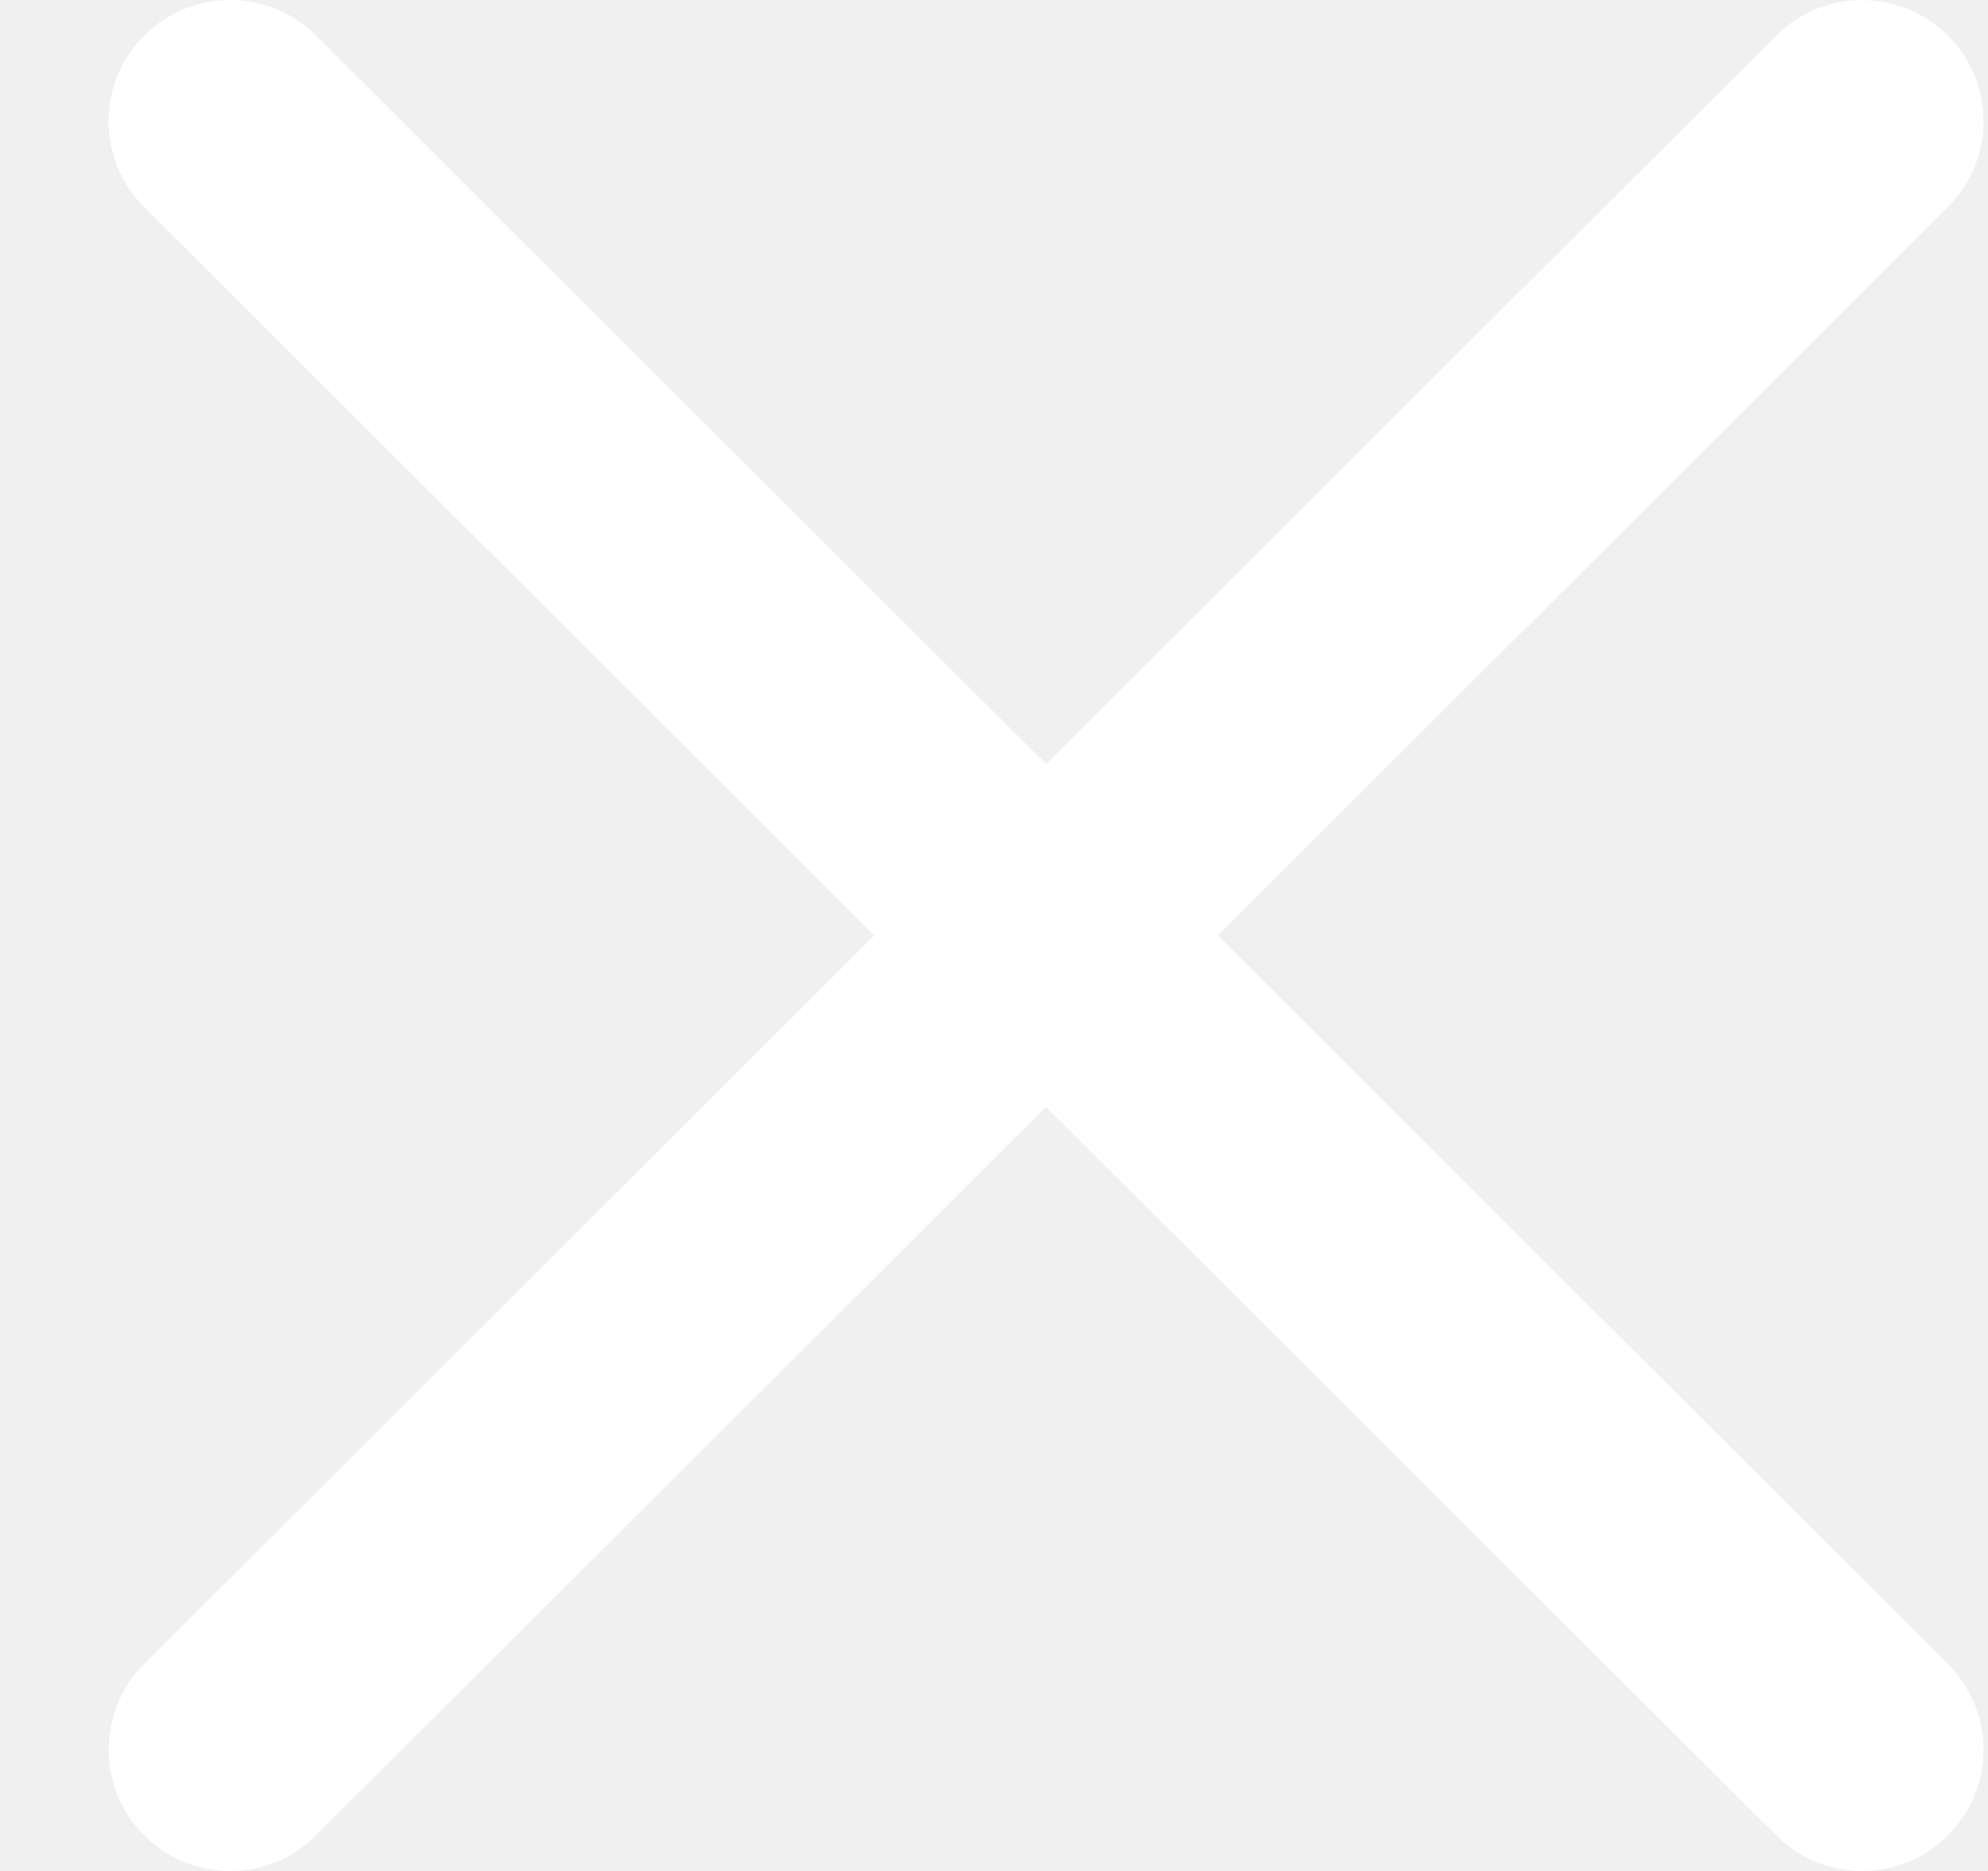
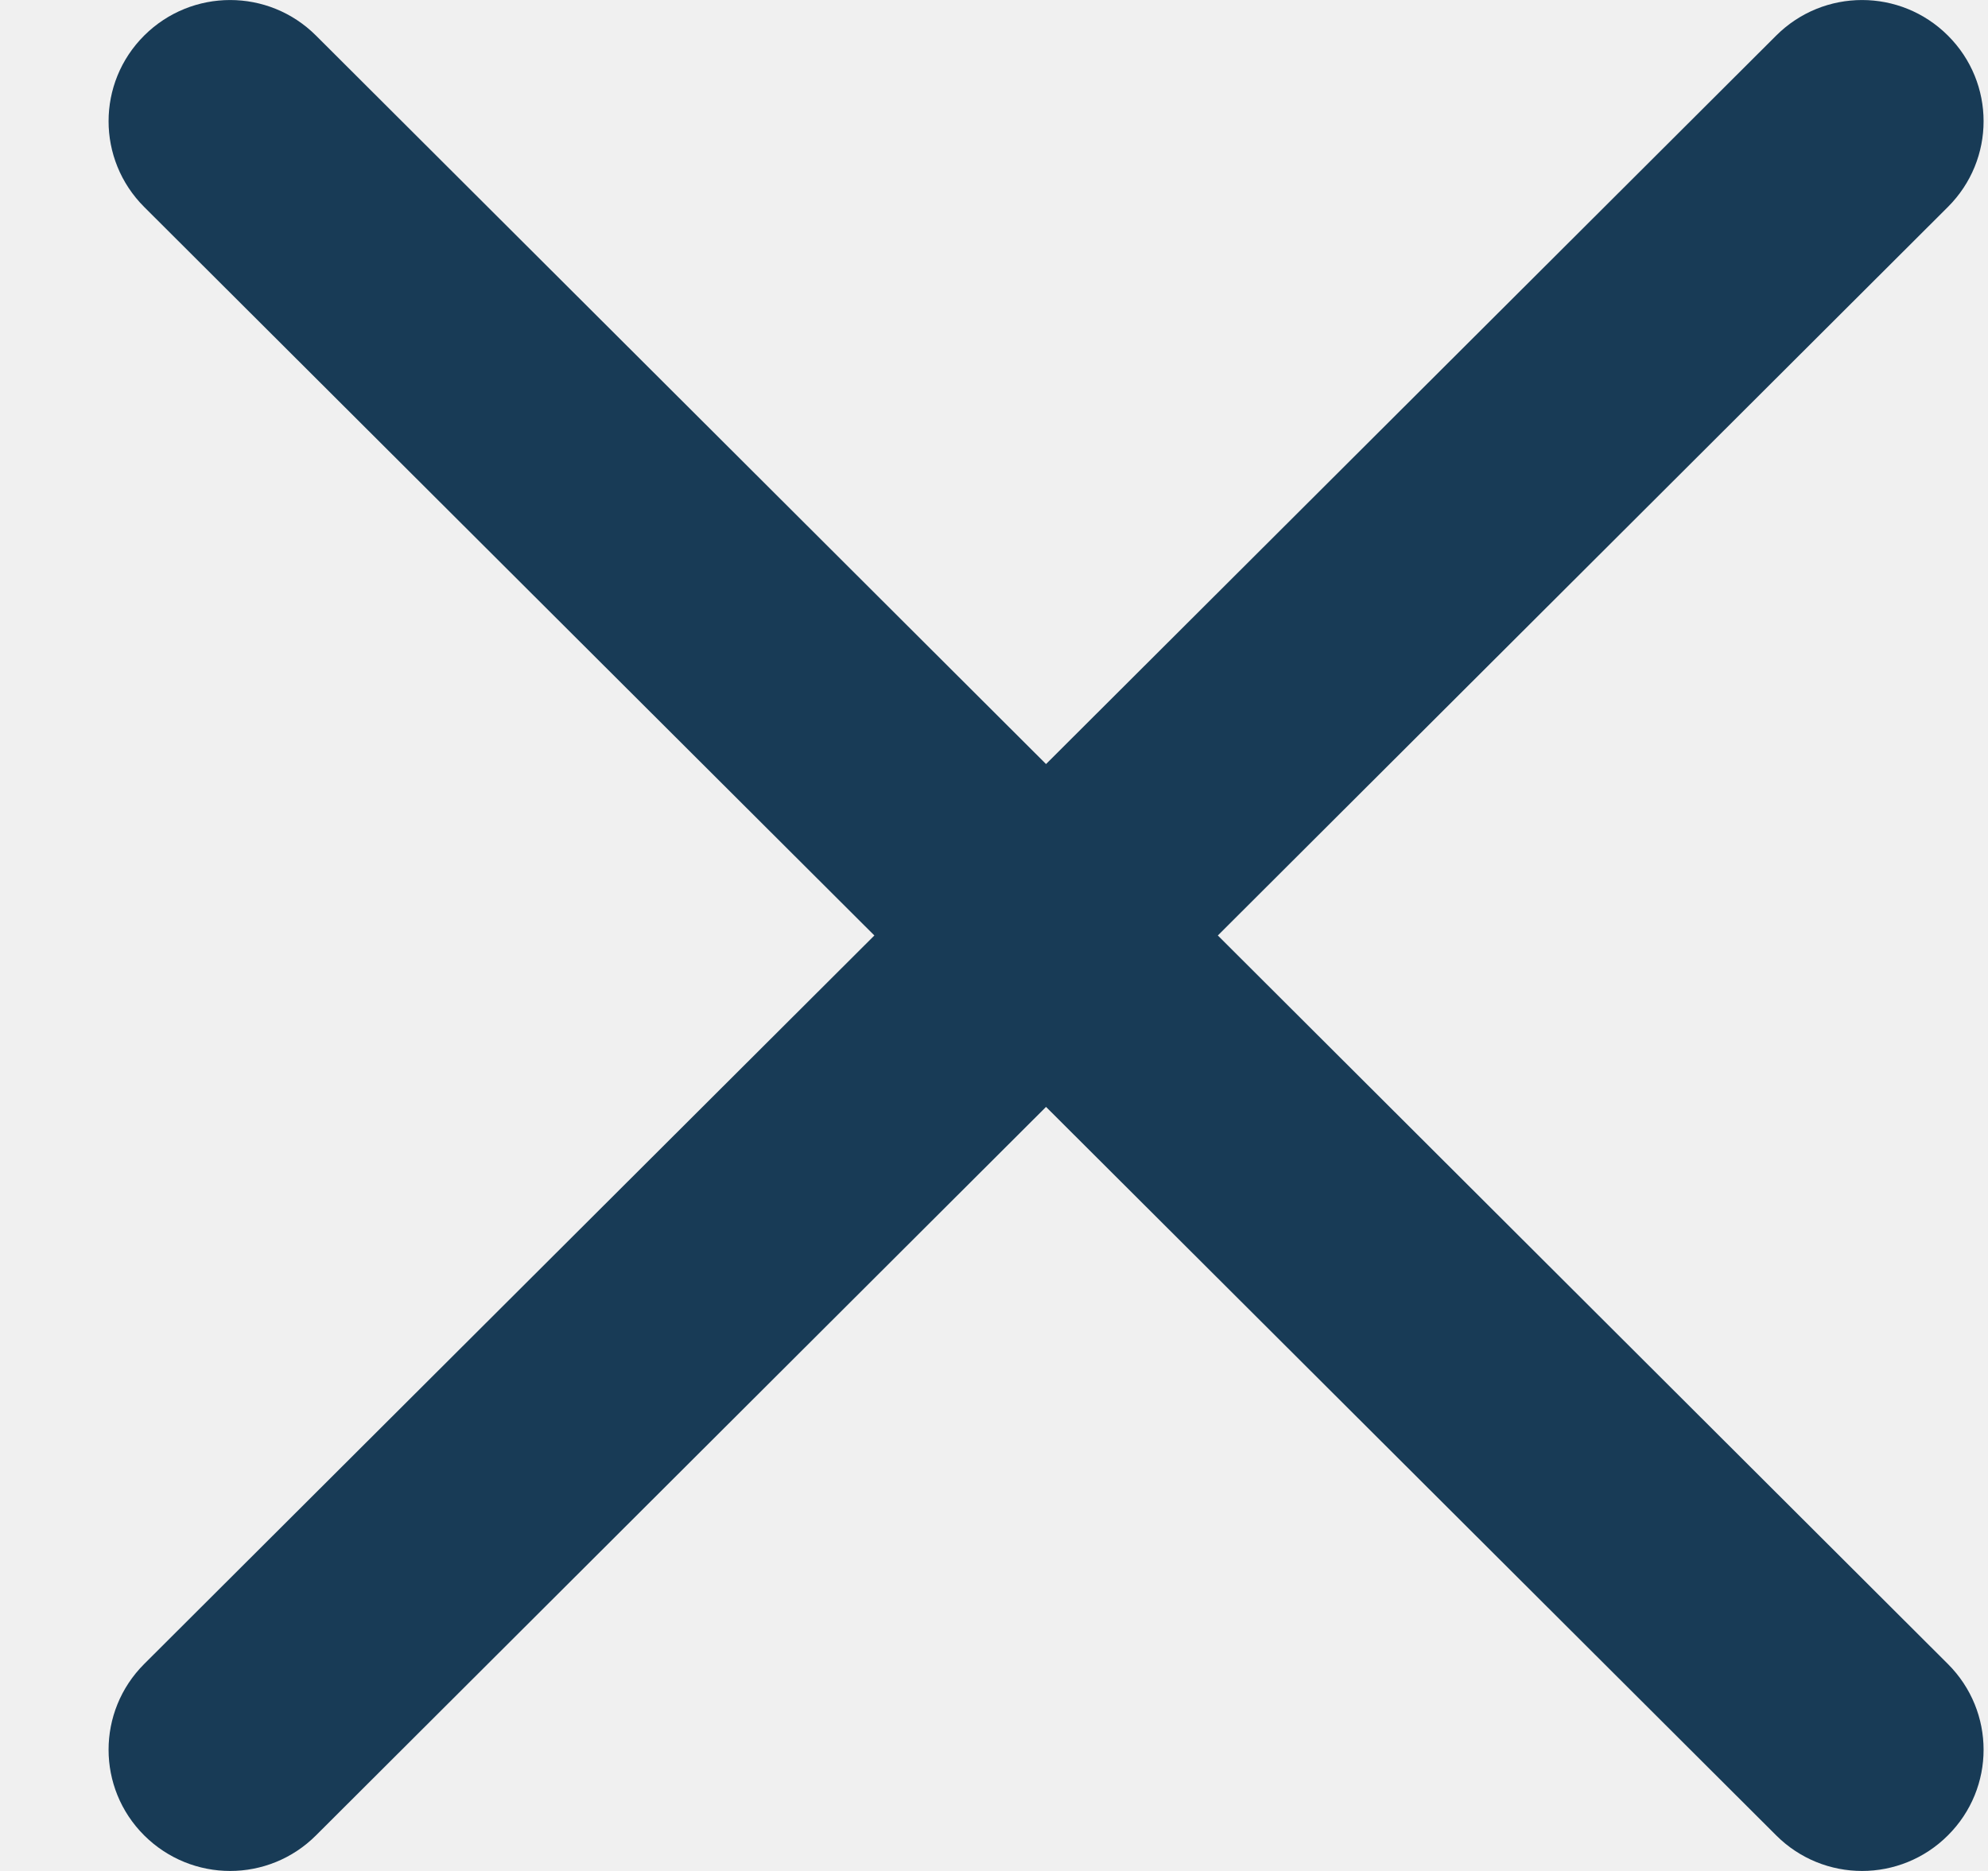
- <svg xmlns="http://www.w3.org/2000/svg" width="17" height="16" fill="none">
-   <path d="m10.414 8 6.243-6.23a1.034 1.034 0 0 0 0-1.466 1.04 1.04 0 0 0-1.468 0l-6.244 6.23L2.702.304a1.04 1.04 0 0 0-1.469 0 1.034 1.034 0 0 0 0 1.466L7.477 8l-6.244 6.23a1.037 1.037 0 1 0 1.469 1.466l6.243-6.23 6.244 6.23a1.037 1.037 0 0 0 1.468 0 1.034 1.034 0 0 0 0-1.466L10.414 8z" fill="#fff" />
+ <svg xmlns="http://www.w3.org/2000/svg" width="17" height="16" viewBox="0 0 17 16" fill="none">
+   <path d="M10.414 8L16.657 1.77C17.064 1.364 17.064 0.709 16.657 0.304C16.251 -0.101 15.595 -0.101 15.189 0.304L8.945 6.534L2.702 0.304C2.296 -0.101 1.64 -0.101 1.233 0.304C0.827 0.709 0.827 1.364 1.233 1.77L7.477 8L1.233 14.23C0.827 14.636 0.827 15.291 1.233 15.696C1.436 15.898 1.702 16 1.968 16C2.234 16 2.5 15.898 2.702 15.696L8.945 9.466L15.189 15.696C15.391 15.898 15.657 16 15.923 16C16.189 16 16.455 15.898 16.657 15.696C17.064 15.291 17.064 14.636 16.657 14.23L10.414 8Z" fill="#183B56" />
</svg>
